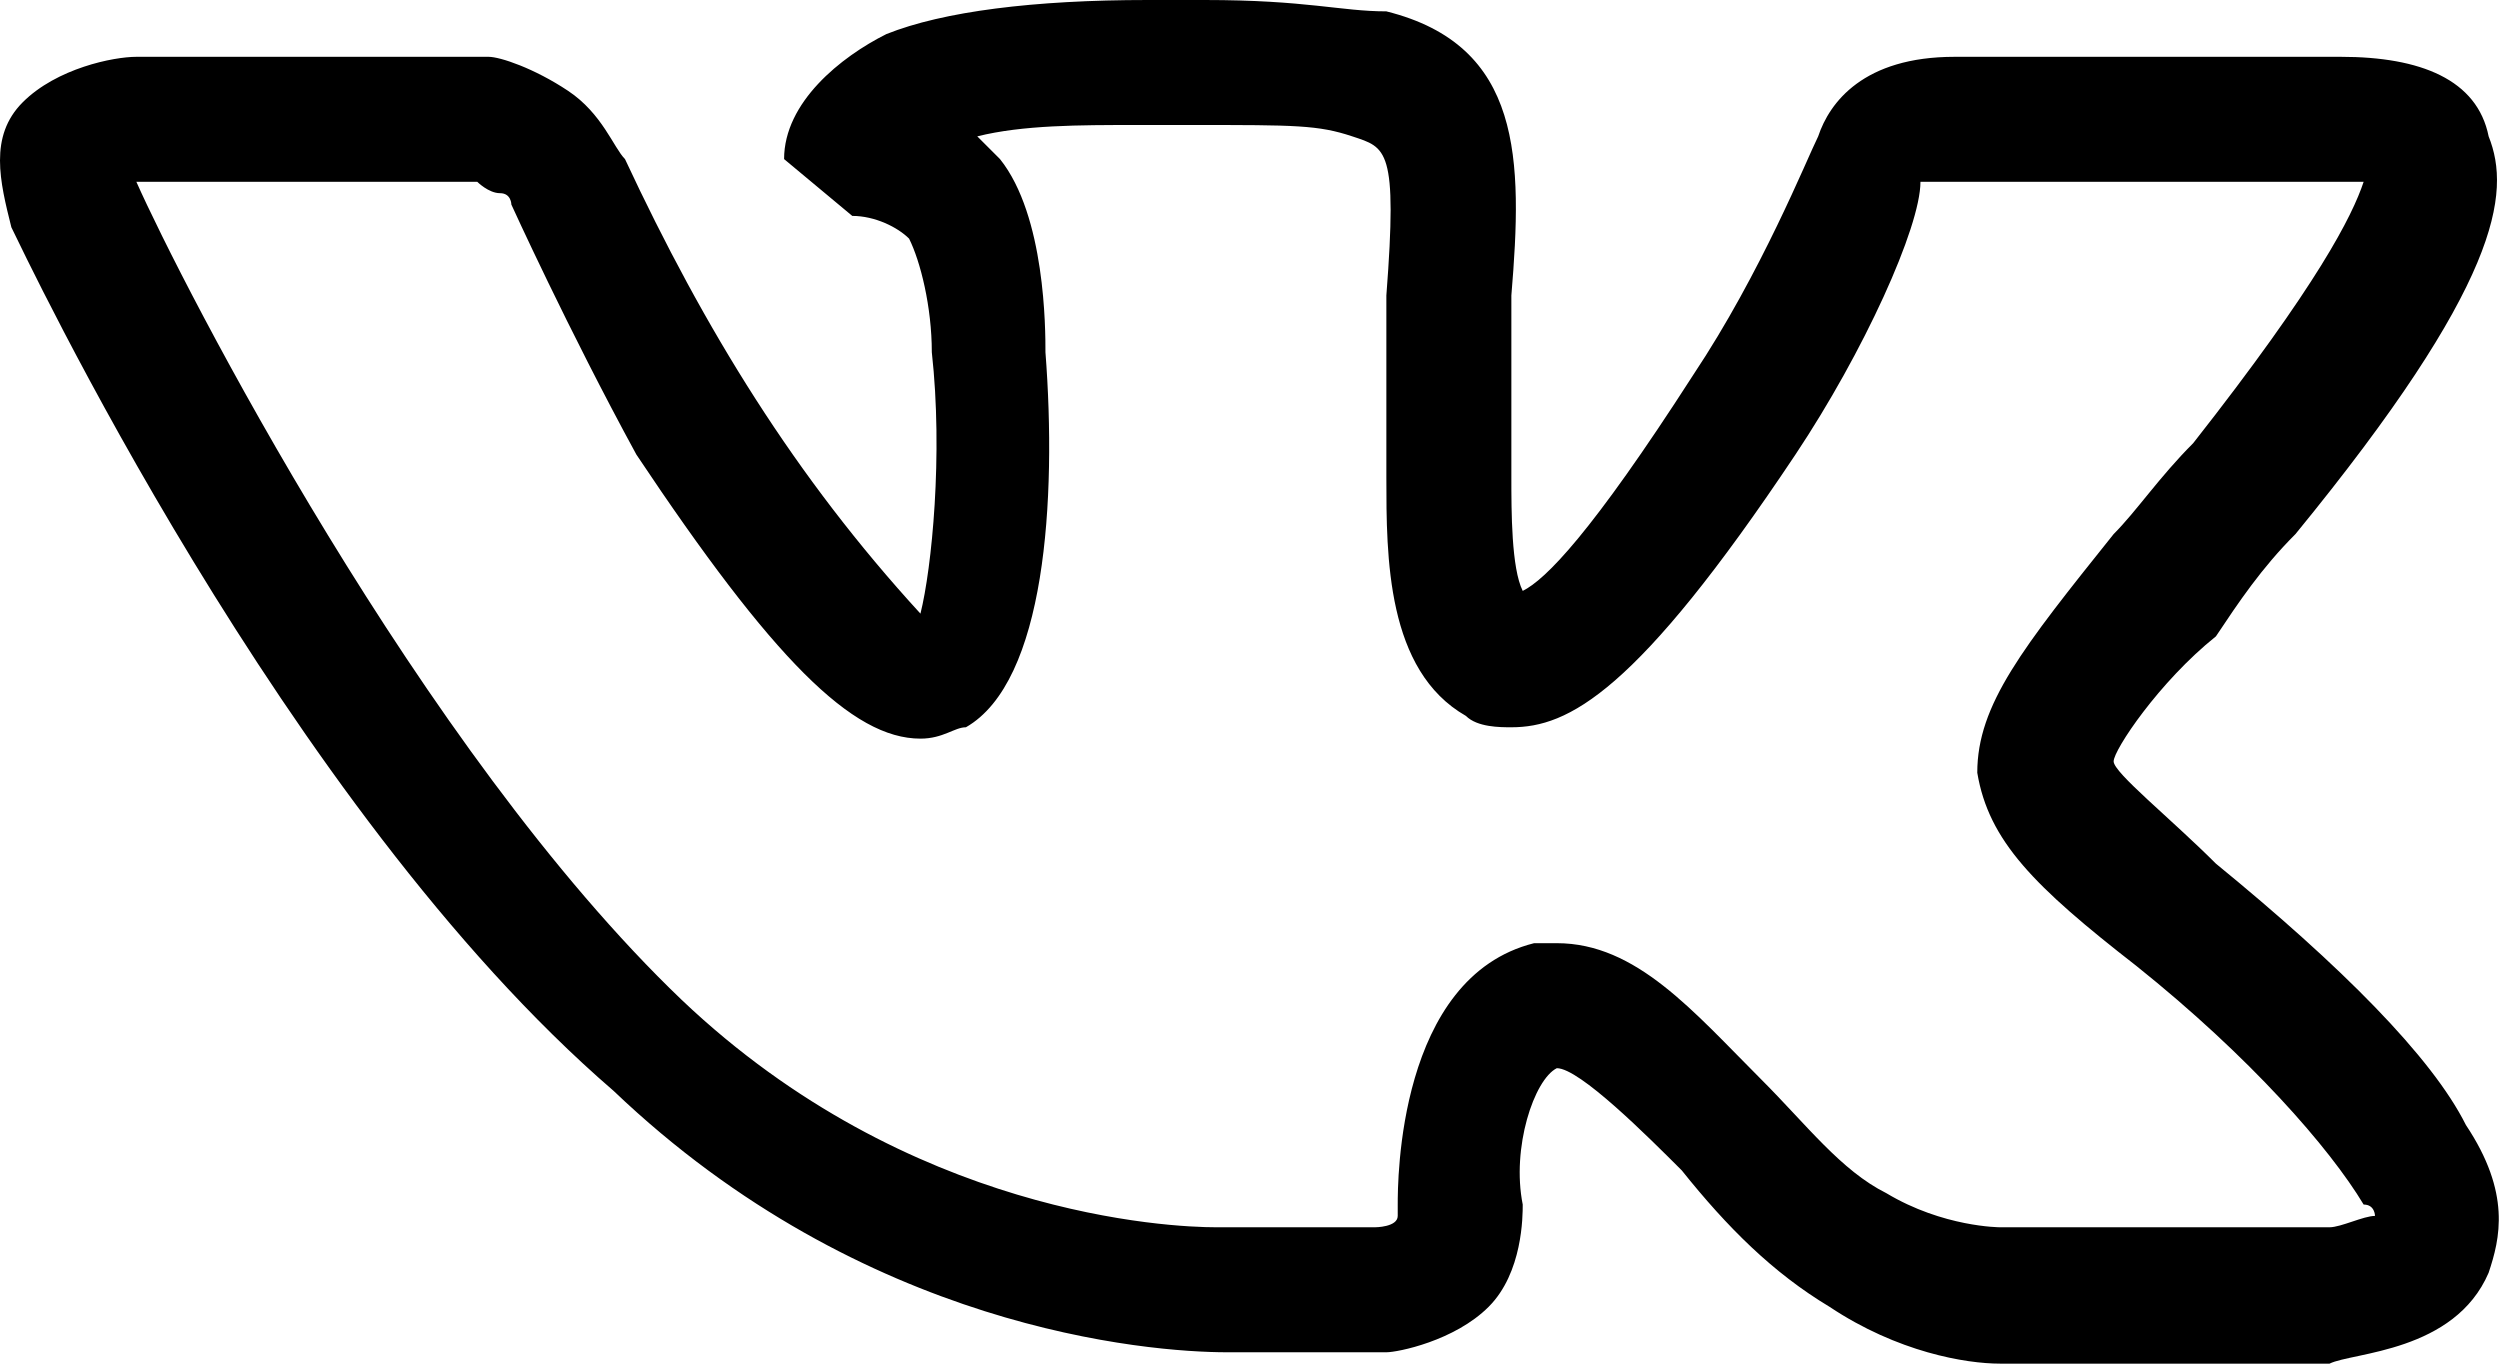
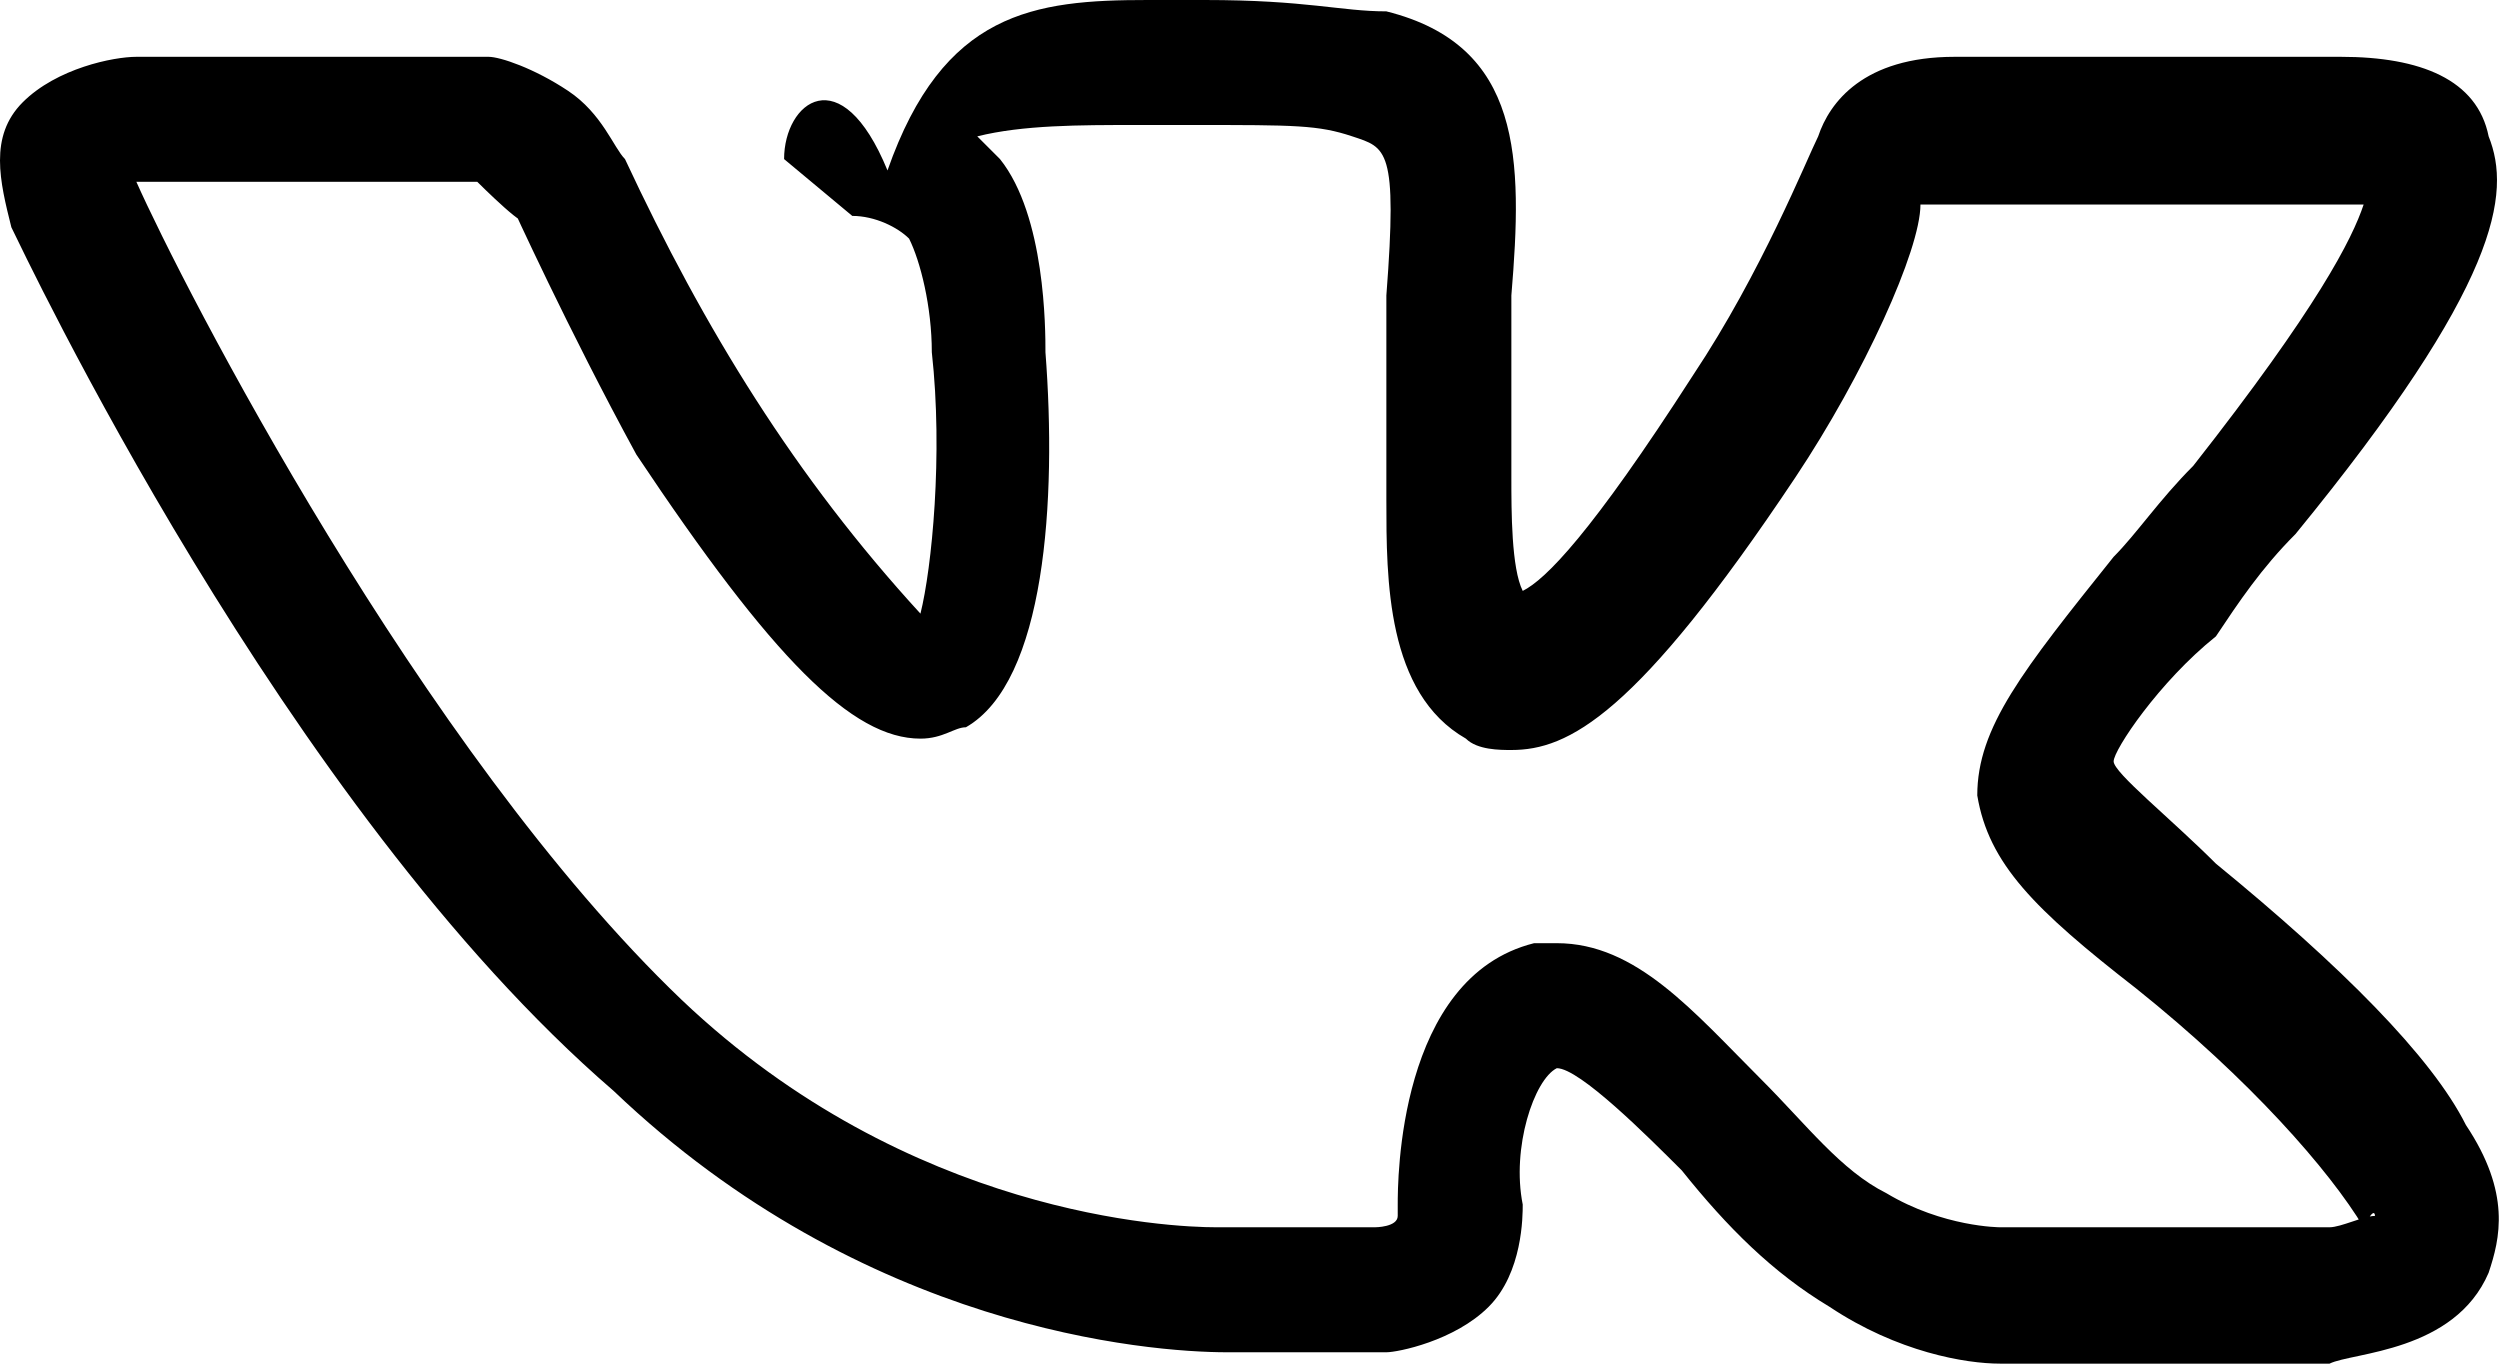
<svg xmlns="http://www.w3.org/2000/svg" version="1.1" id="Layer_1" x="0px" y="0px" viewBox="0 0 22 12" style="enable-background:new 0 0 22 12;" xml:space="preserve">
-   <path d="M17.6,12c-0.3,0-0.9-0.1-1.5-0.5c-0.5-0.3-0.9-0.7-1.3-1.2c-0.3-0.3-0.9-0.9-1.1-0.9c-0.2,0.1-0.4,0.7-0.3,1.2  c0,0.1,0,0.6-0.3,0.9c-0.3,0.3-0.8,0.4-0.9,0.4h-1.4c-0.7,0-3.2-0.2-5.4-2.3C2.5,7.1,0.2,2.2,0.1,2C0,1.6-0.1,1.2,0.2,0.9  s0.8-0.4,1-0.4h3.1c0.1,0,0.4,0.1,0.7,0.3C5.3,1,5.4,1.3,5.5,1.4c0.7,1.5,1.5,2.8,2.6,4C8.2,5,8.3,4,8.2,3.1c0-0.4-0.1-0.8-0.2-1  C7.9,2,7.7,1.9,7.5,1.9L6.9,1.4c0-0.5,0.5-0.9,0.9-1.1C8.3,0.1,9.1,0,10.1,0h0.5c0.9,0,1.2,0.1,1.6,0.1c1.2,0.3,1.2,1.3,1.1,2.5v1.6  c0,0.3,0,0.8,0.1,1c0.2-0.1,0.6-0.5,1.5-1.9c0.6-0.9,1-1.9,1.1-2.1c0.1-0.3,0.4-0.7,1.2-0.7h3.4c0.7,0,1.2,0.2,1.3,0.7  c0.2,0.5,0.1,1.3-1.7,3.5c-0.3,0.3-0.5,0.6-0.7,0.9c-0.5,0.4-0.9,1-0.9,1.1s0.5,0.5,0.9,0.9c1.1,0.9,1.9,1.7,2.2,2.3  c0.4,0.6,0.3,1,0.2,1.3c-0.3,0.7-1.2,0.7-1.4,0.8h-2.8C17.7,12,17.6,12,17.6,12z M13.7,8.3c0.7,0,1.2,0.6,1.8,1.2  c0.4,0.4,0.7,0.8,1.1,1c0.5,0.3,1,0.3,1,0.3h2.9c0.1,0,0.3-0.1,0.4-0.1c0,0,0-0.1-0.1-0.1c-0.3-0.5-1-1.3-2-2.1  c-0.9-0.7-1.3-1.1-1.4-1.7c0-0.6,0.4-1.1,1.2-2.1c0.2-0.2,0.4-0.5,0.7-0.8c1.1-1.4,1.4-2,1.5-2.3h-3.9c0,0.4-0.5,1.5-1.1,2.4  c-1.4,2.1-2,2.4-2.5,2.4c-0.1,0-0.3,0-0.4-0.1c-0.7-0.4-0.7-1.4-0.7-2.1V3.9V2.6c0.1-1.3,0-1.3-0.3-1.4c-0.3-0.1-0.5-0.1-1.4-0.1H10  c-0.5,0-1,0-1.4,0.1l0.2,0.2c0.4,0.5,0.4,1.5,0.4,1.7c0.1,1.3,0,2.9-0.7,3.3c-0.1,0-0.2,0.1-0.4,0.1C7.5,6.5,6.8,5.8,5.6,4  C5,2.9,4.5,1.8,4.5,1.8s0-0.1-0.1-0.1S4.2,1.6,4.2,1.6H1.3H1.2c0.4,0.9,2.5,5,4.8,7.2c2,1.9,4.3,2,4.7,2h1.4c0,0,0.2,0,0.2-0.1v-0.1  c0-0.2,0-2,1.2-2.3C13.5,8.3,13.7,8.3,13.7,8.3z" />
+   <path d="M17.6,12c-0.3,0-0.9-0.1-1.5-0.5c-0.5-0.3-0.9-0.7-1.3-1.2c-0.3-0.3-0.9-0.9-1.1-0.9c-0.2,0.1-0.4,0.7-0.3,1.2c0,0.1,0,0.6-0.3,0.9c-0.3,0.3-0.8,0.4-0.9,0.4h-1.4c-0.7,0-3.2-0.2-5.4-2.3C2.5,7.1,0.2,2.2,0.1,2C0,1.6-0.1,1.2,0.2,0.9s0.8-0.4,1-0.4h3.1c0.1,0,0.4,0.1,0.7,0.3C5.3,1,5.4,1.3,5.5,1.4c0.7,1.5,1.5,2.8,2.6,4C8.2,5,8.3,4,8.2,3.1c0-0.4-0.1-0.8-0.2-1C7.9,2,7.7,1.9,7.5,1.9L6.9,1.4c0-0.5,0.5-0.9,0.91.1C8.3,0.1,9.1,0,10.1,0h0.5c0.9,0,1.2,0.1,1.6,0.1c1.2,0.3,1.2,1.3,1.1,2.5v1.6c0,0.3,0,0.8,0.1,1c0.2-0.1,0.6-0.5,1.5-1.9c0.6-0.9,1-1.9,1.1-2.1c0.1-0.3,0.4-0.7,1.2-0.7h3.4c0.7,0,1.2,0.2,1.3,0.7c0.2,0.5,0.1,1.3-1.7,3.5c-0.3,0.3-0.5,0.6-0.7,0.9c-0.5,0.4-0.9,1-0.9,1.1s0.5,0.5,0.9,0.9c1.1,0.9,1.9,1.7,2.2,2.3c0.4,0.6,0.3,1,0.2,1.3c-0.3,0.7-1.2,0.7-1.4,0.8h-2.8C17.7,12,17.6,12,17.6,12z M13.7,8.3c0.7,0,1.2,0.6,1.8,1.2c0.4,0.4,0.7,0.8,1.1,1c0.5,0.3,1,0.3,1,0.3h2.9c0.1,0,0.3-0.1,0.4-0.1c0,0,0-0.1-0.10.1c-0.3-0.5-1-1.3-2-2.1c-0.9-0.7-1.3-1.1-1.4-1.7c0-0.6,0.4-1.1,1.2-2.1c0.2-0.2,0.4-0.5,0.7-0.8c1.1-1.4,1.4-2,1.5-2.3h-3.9c0,0.4-0.5,1.5-1.1,2.4c-1.4,2.1-2,2.4-2.5,2.4c-0.1,0-0.3,0-0.4-0.1c-0.7-0.4-0.7-1.4-0.7-2.1V3.9V2.6c0.1-1.3,0-1.3-0.3-1.4c-0.3-0.1-0.5-0.1-1.4-0.1H10c-0.5,0-1,0-1.4,0.1l0.2,0.2c0.4,0.5,0.4,1.5,0.4,1.7c0.1,1.3,0,2.9-0.7,3.3c-0.1,0-0.2,0.1-0.4,0.1C7.5,6.5,6.8,5.8,5.6,4C5,2.9,4.5,1.8,4.5,1.8s0-0.10.10.1S4.2,1.6,4.2,1.6H1.3H1.2c0.4,0.9,2.5,5,4.8,7.2c2,1.9,4.3,2,4.7,2h1.4c0,0,0.2,0,0.2-0.1v-0.1c0-0.2,0-2,1.2-2.3C13.5,8.3,13.7,8.3,13.7,8.3z" />
</svg>
